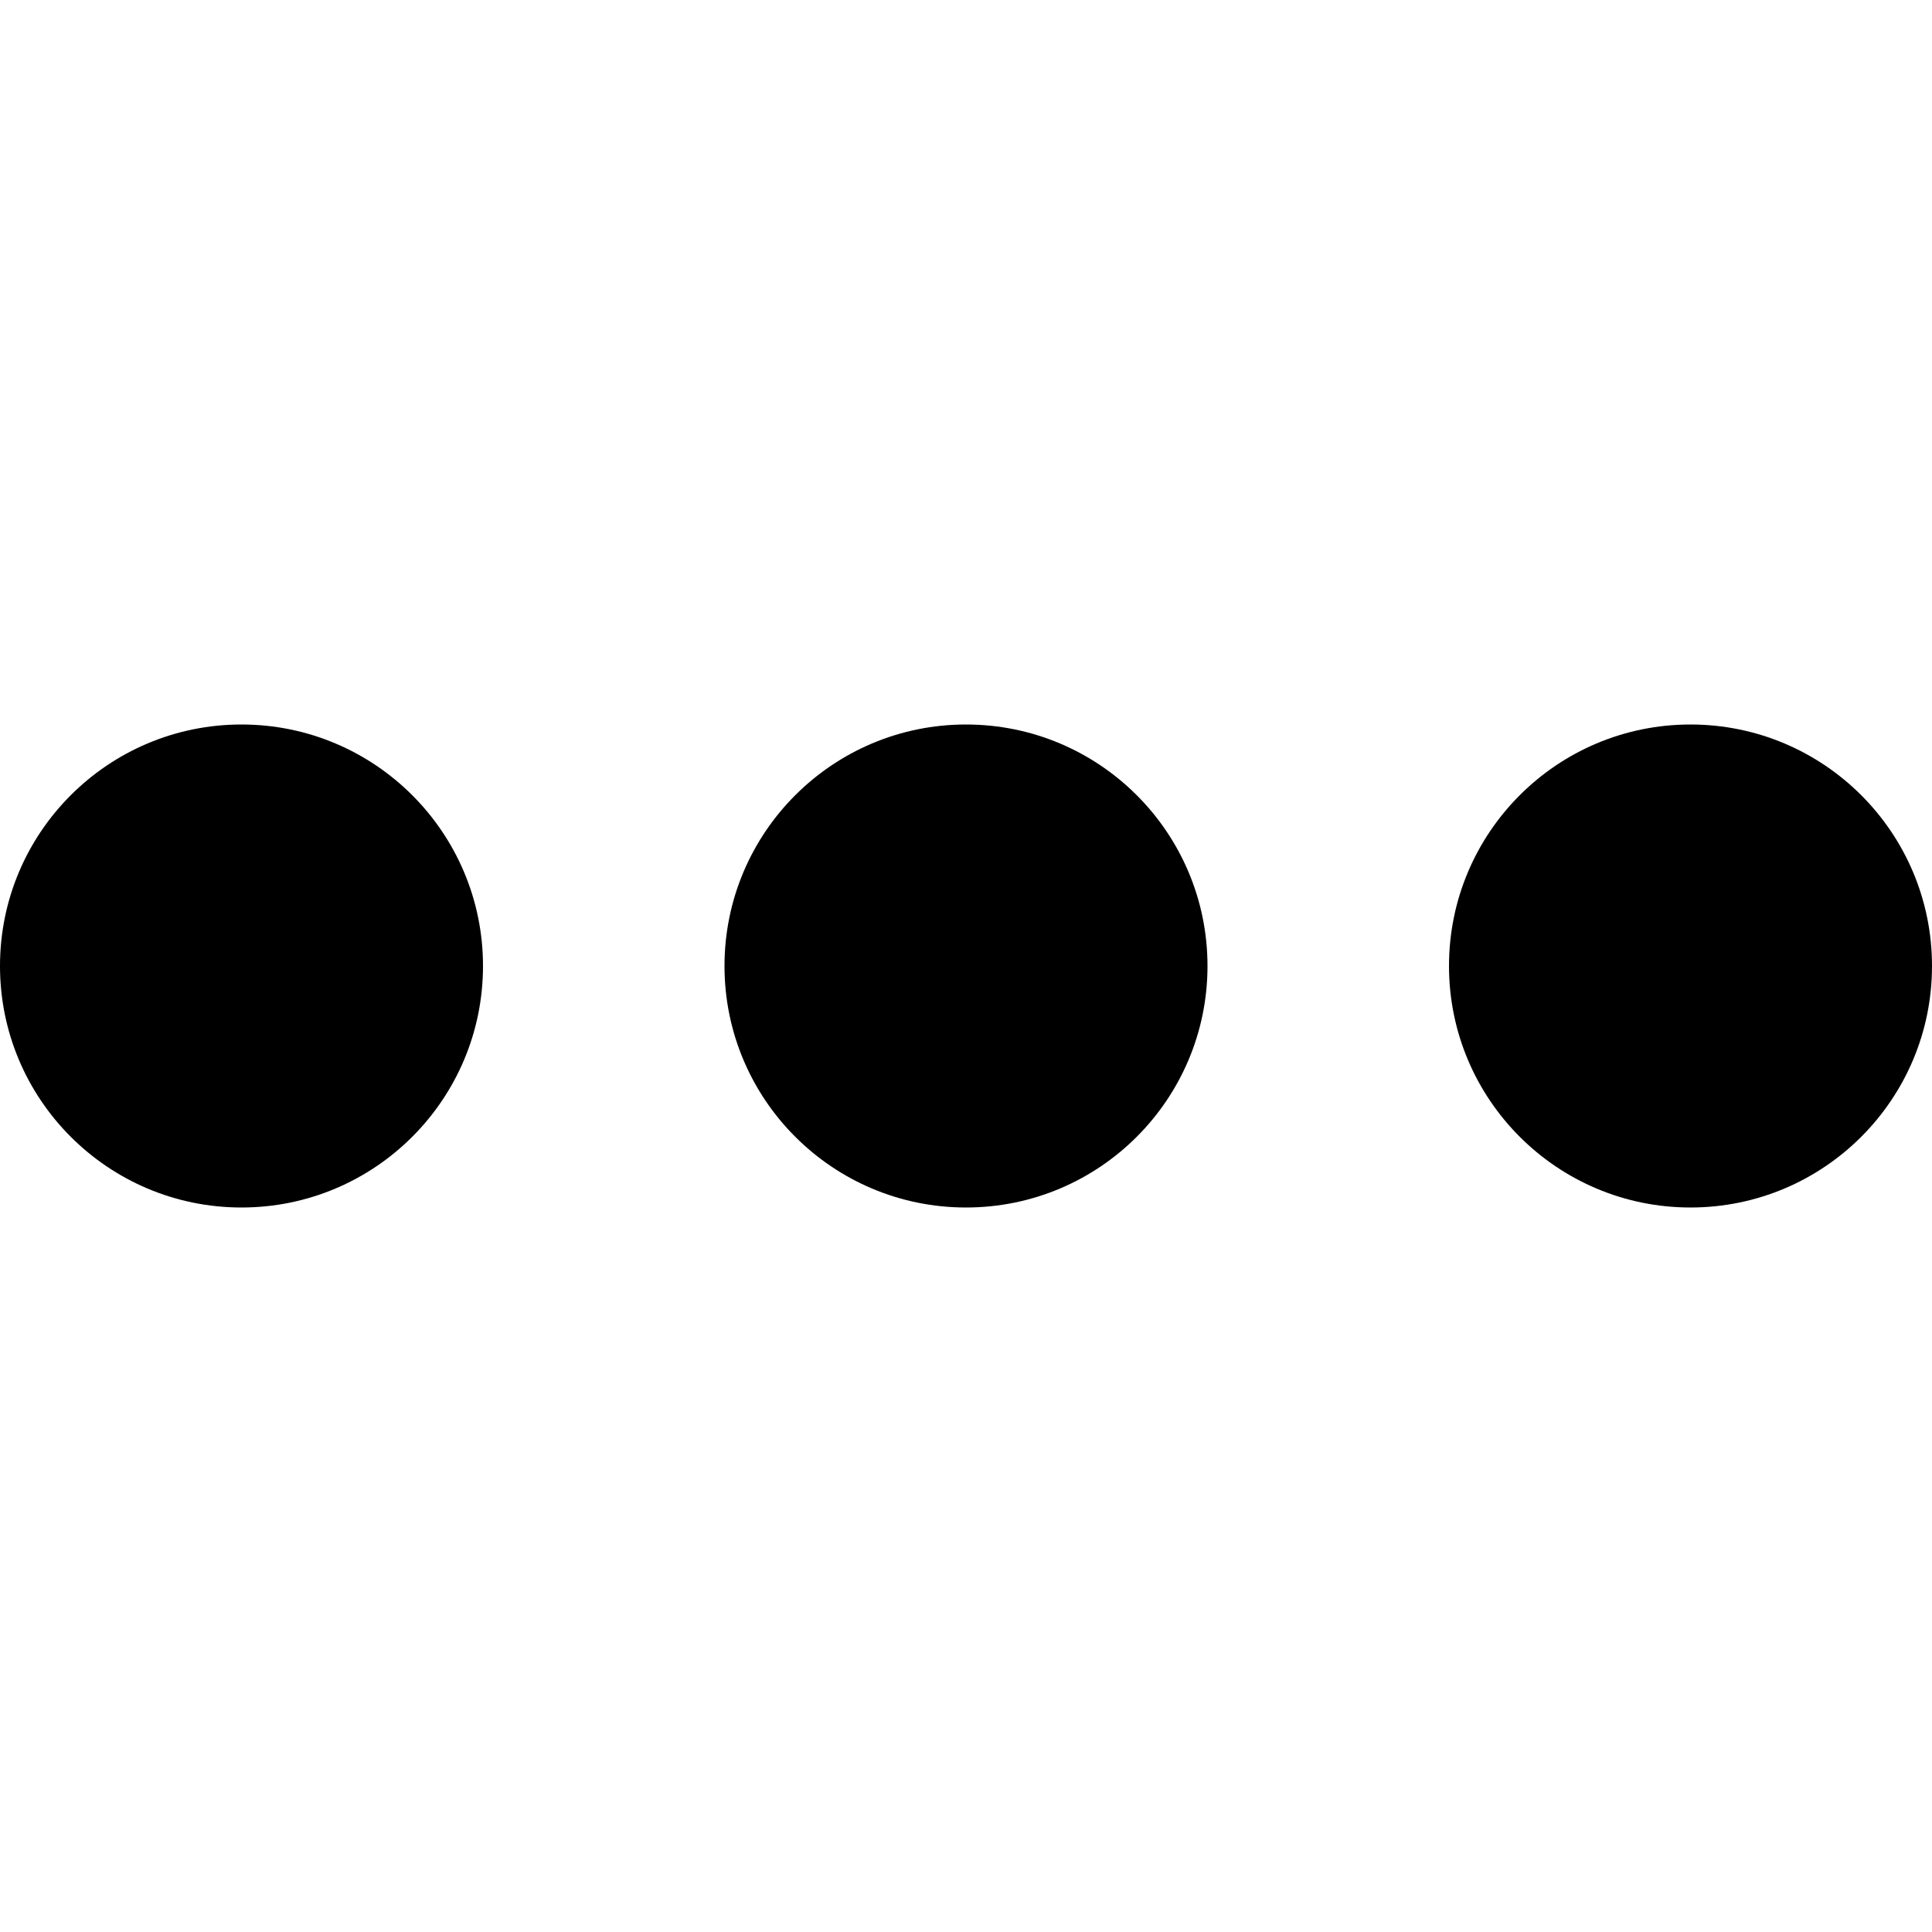
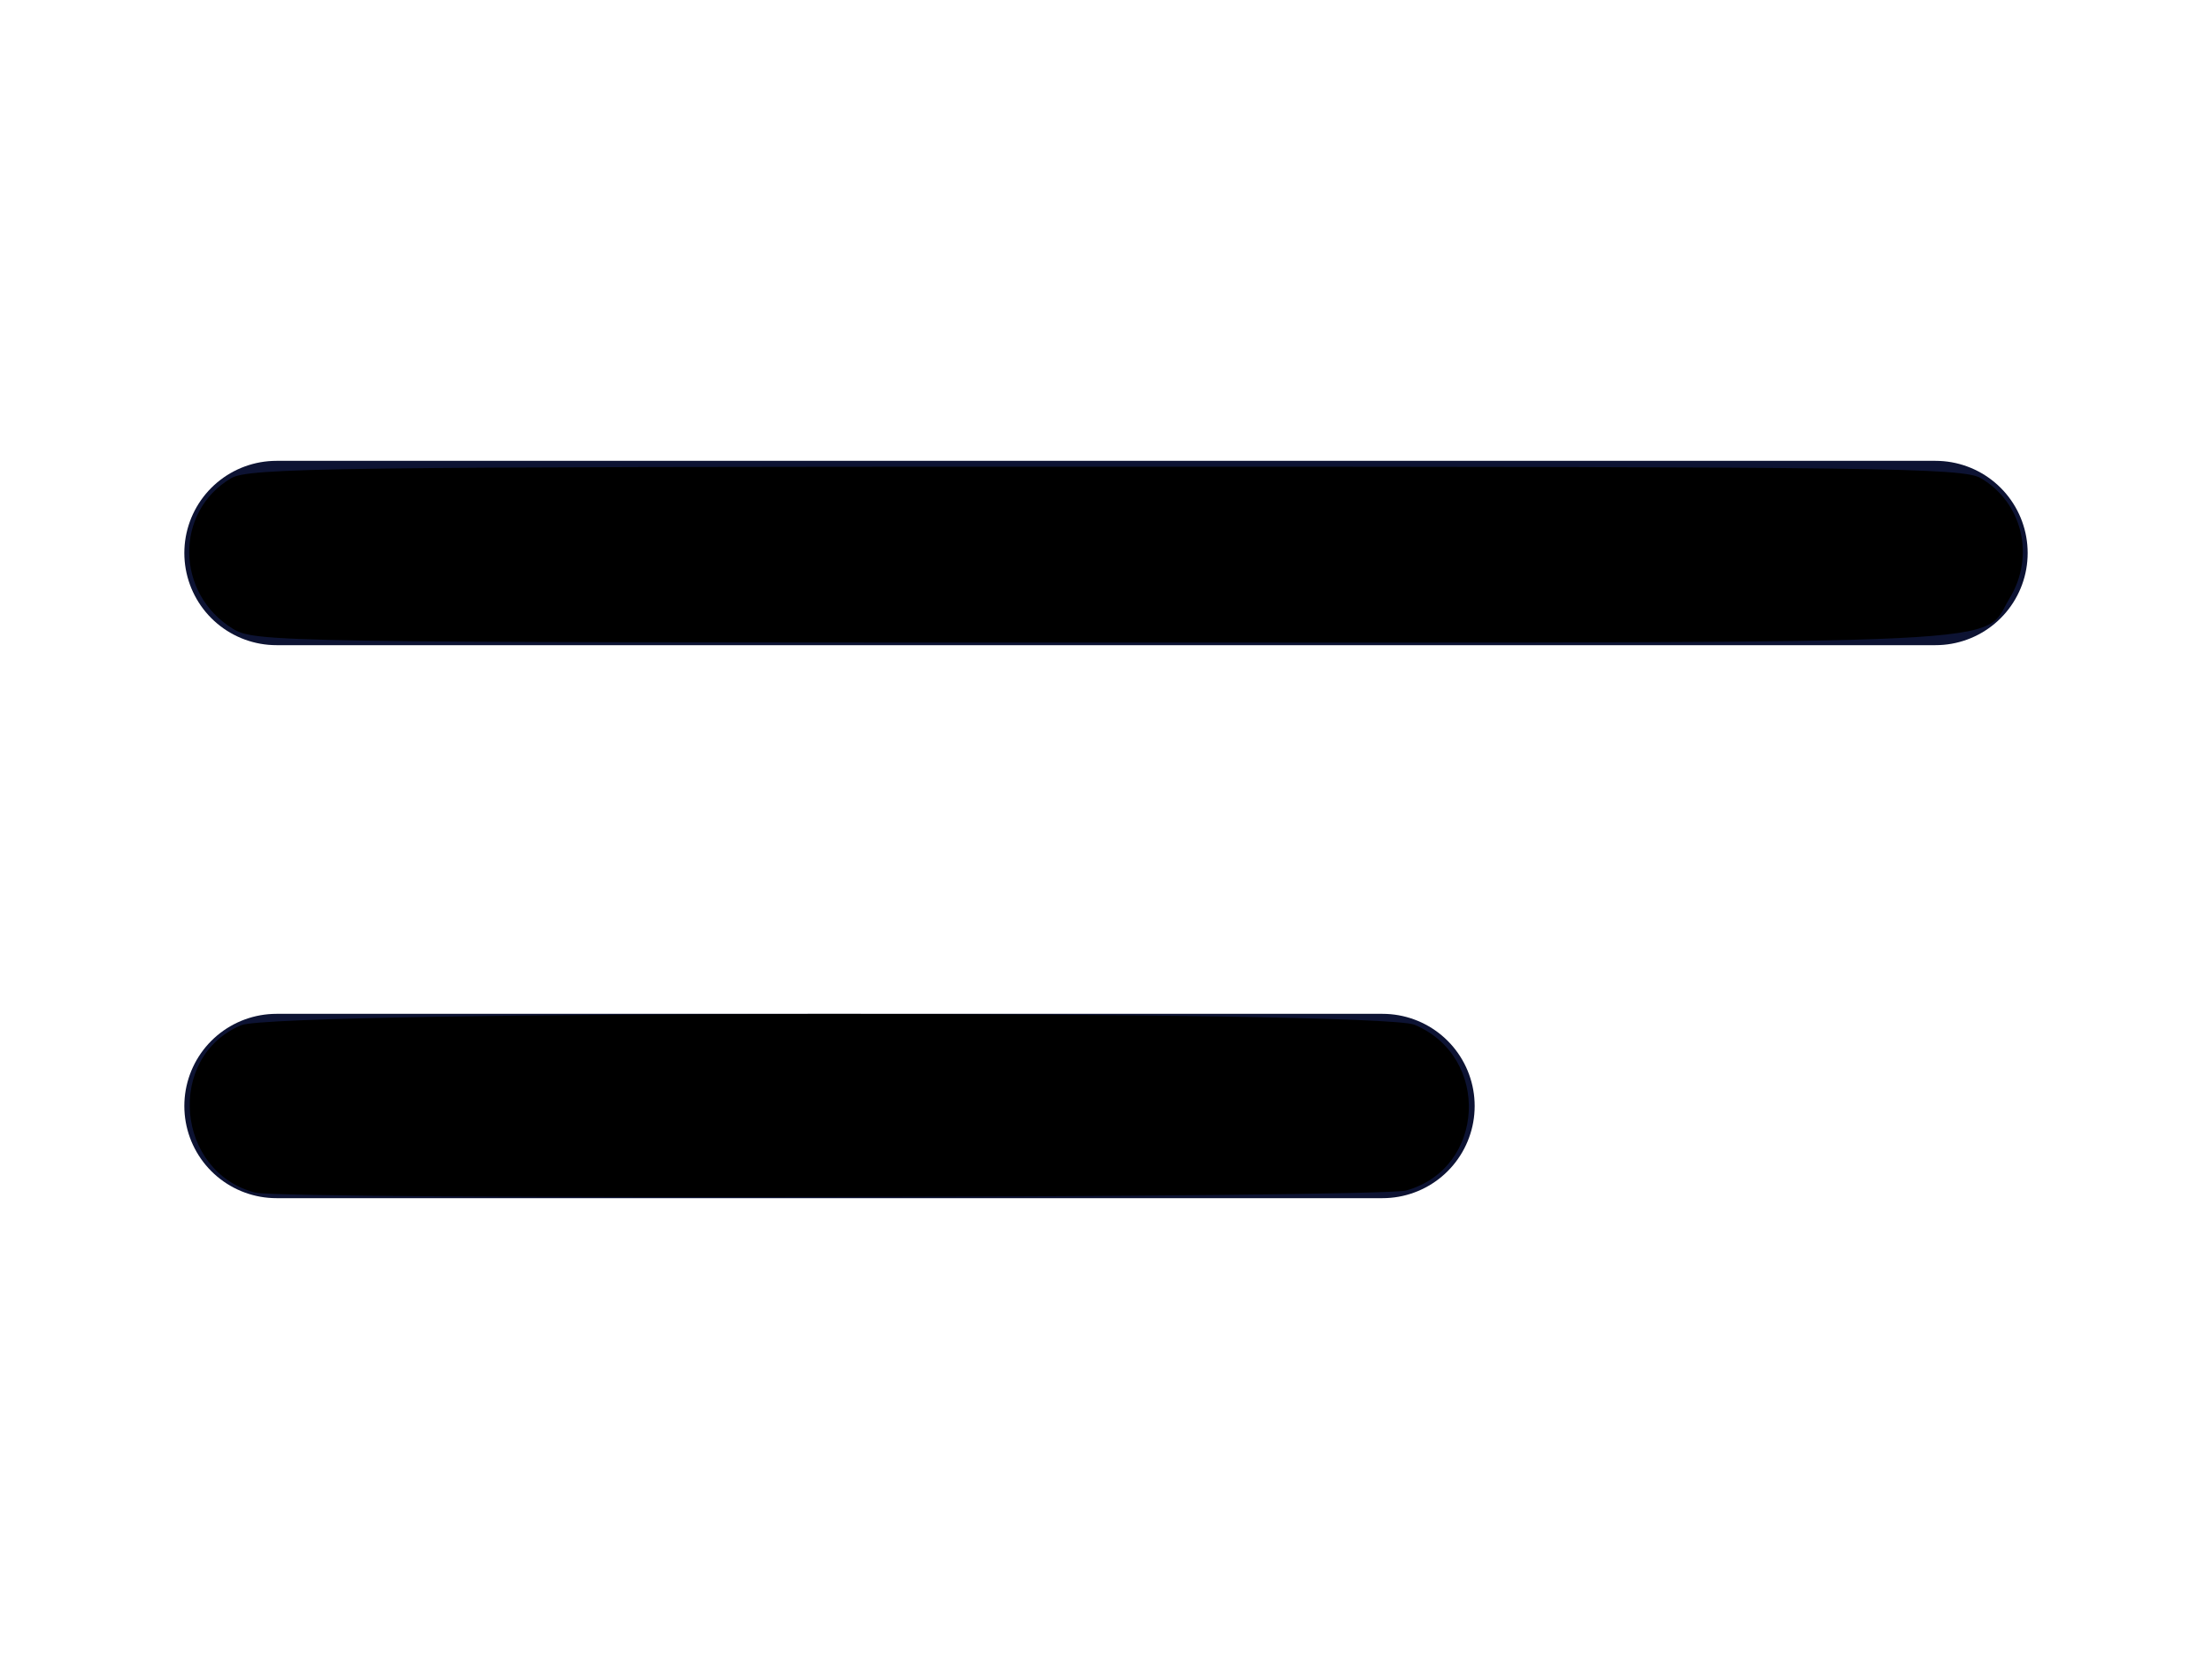
- <svg xmlns="http://www.w3.org/2000/svg" width="24" height="24" viewBox="0 0 24 24">
-   <path d="M6 12c0 1.657-1.343 3-3 3s-3-1.343-3-3 1.343-3 3-3 3 1.343 3 3zm9 0c0 1.657-1.343 3-3 3s-3-1.343-3-3 1.343-3 3-3 3 1.343 3 3zm9 0c0 1.657-1.343 3-3 3s-3-1.343-3-3 1.343-3 3-3 3 1.343 3 3z" />
+ <svg xmlns="http://www.w3.org/2000/svg" width="24" height="18" viewBox="0 0 24 18" fill="none" version="1.1" id="svg6">
+   <defs id="defs10" />
+   <path d="M3 12H15" stroke="#0D1333" stroke-width="2" stroke-linecap="round" stroke-linejoin="round" id="path2" />
+   <path d="M3 6H21" id="path4" style="fill:#000000" stroke-linejoin="round" stroke-linecap="round" stroke-width="2" stroke="#0D1333" />
+   <path style="fill:#000000;stroke-width:0.076" d="M 2.527,6.822 C 1.904,6.442 1.893,5.552 2.507,5.189 2.7,5.076 3.545,5.064 12,5.064 c 8.455,0 9.3,0.011 9.493,0.125 0.451,0.266 0.589,0.846 0.311,1.302 C 21.491,7.004 22.159,6.971 11.985,6.971 2.981,6.971 2.766,6.967 2.527,6.822 Z" id="path4783" />
+   <path style="fill:#000000;stroke-width:0.076" d="M 2.774,12.941 C 1.905,12.72 1.797,11.466 2.618,11.123 c 0.383,-0.16 12.345,-0.164 12.728,-0.005 0.832,0.348 0.771,1.56 -0.09,1.799 -0.284,0.079 -12.175,0.101 -12.481,0.023 z" id="path4785" />
</svg>
